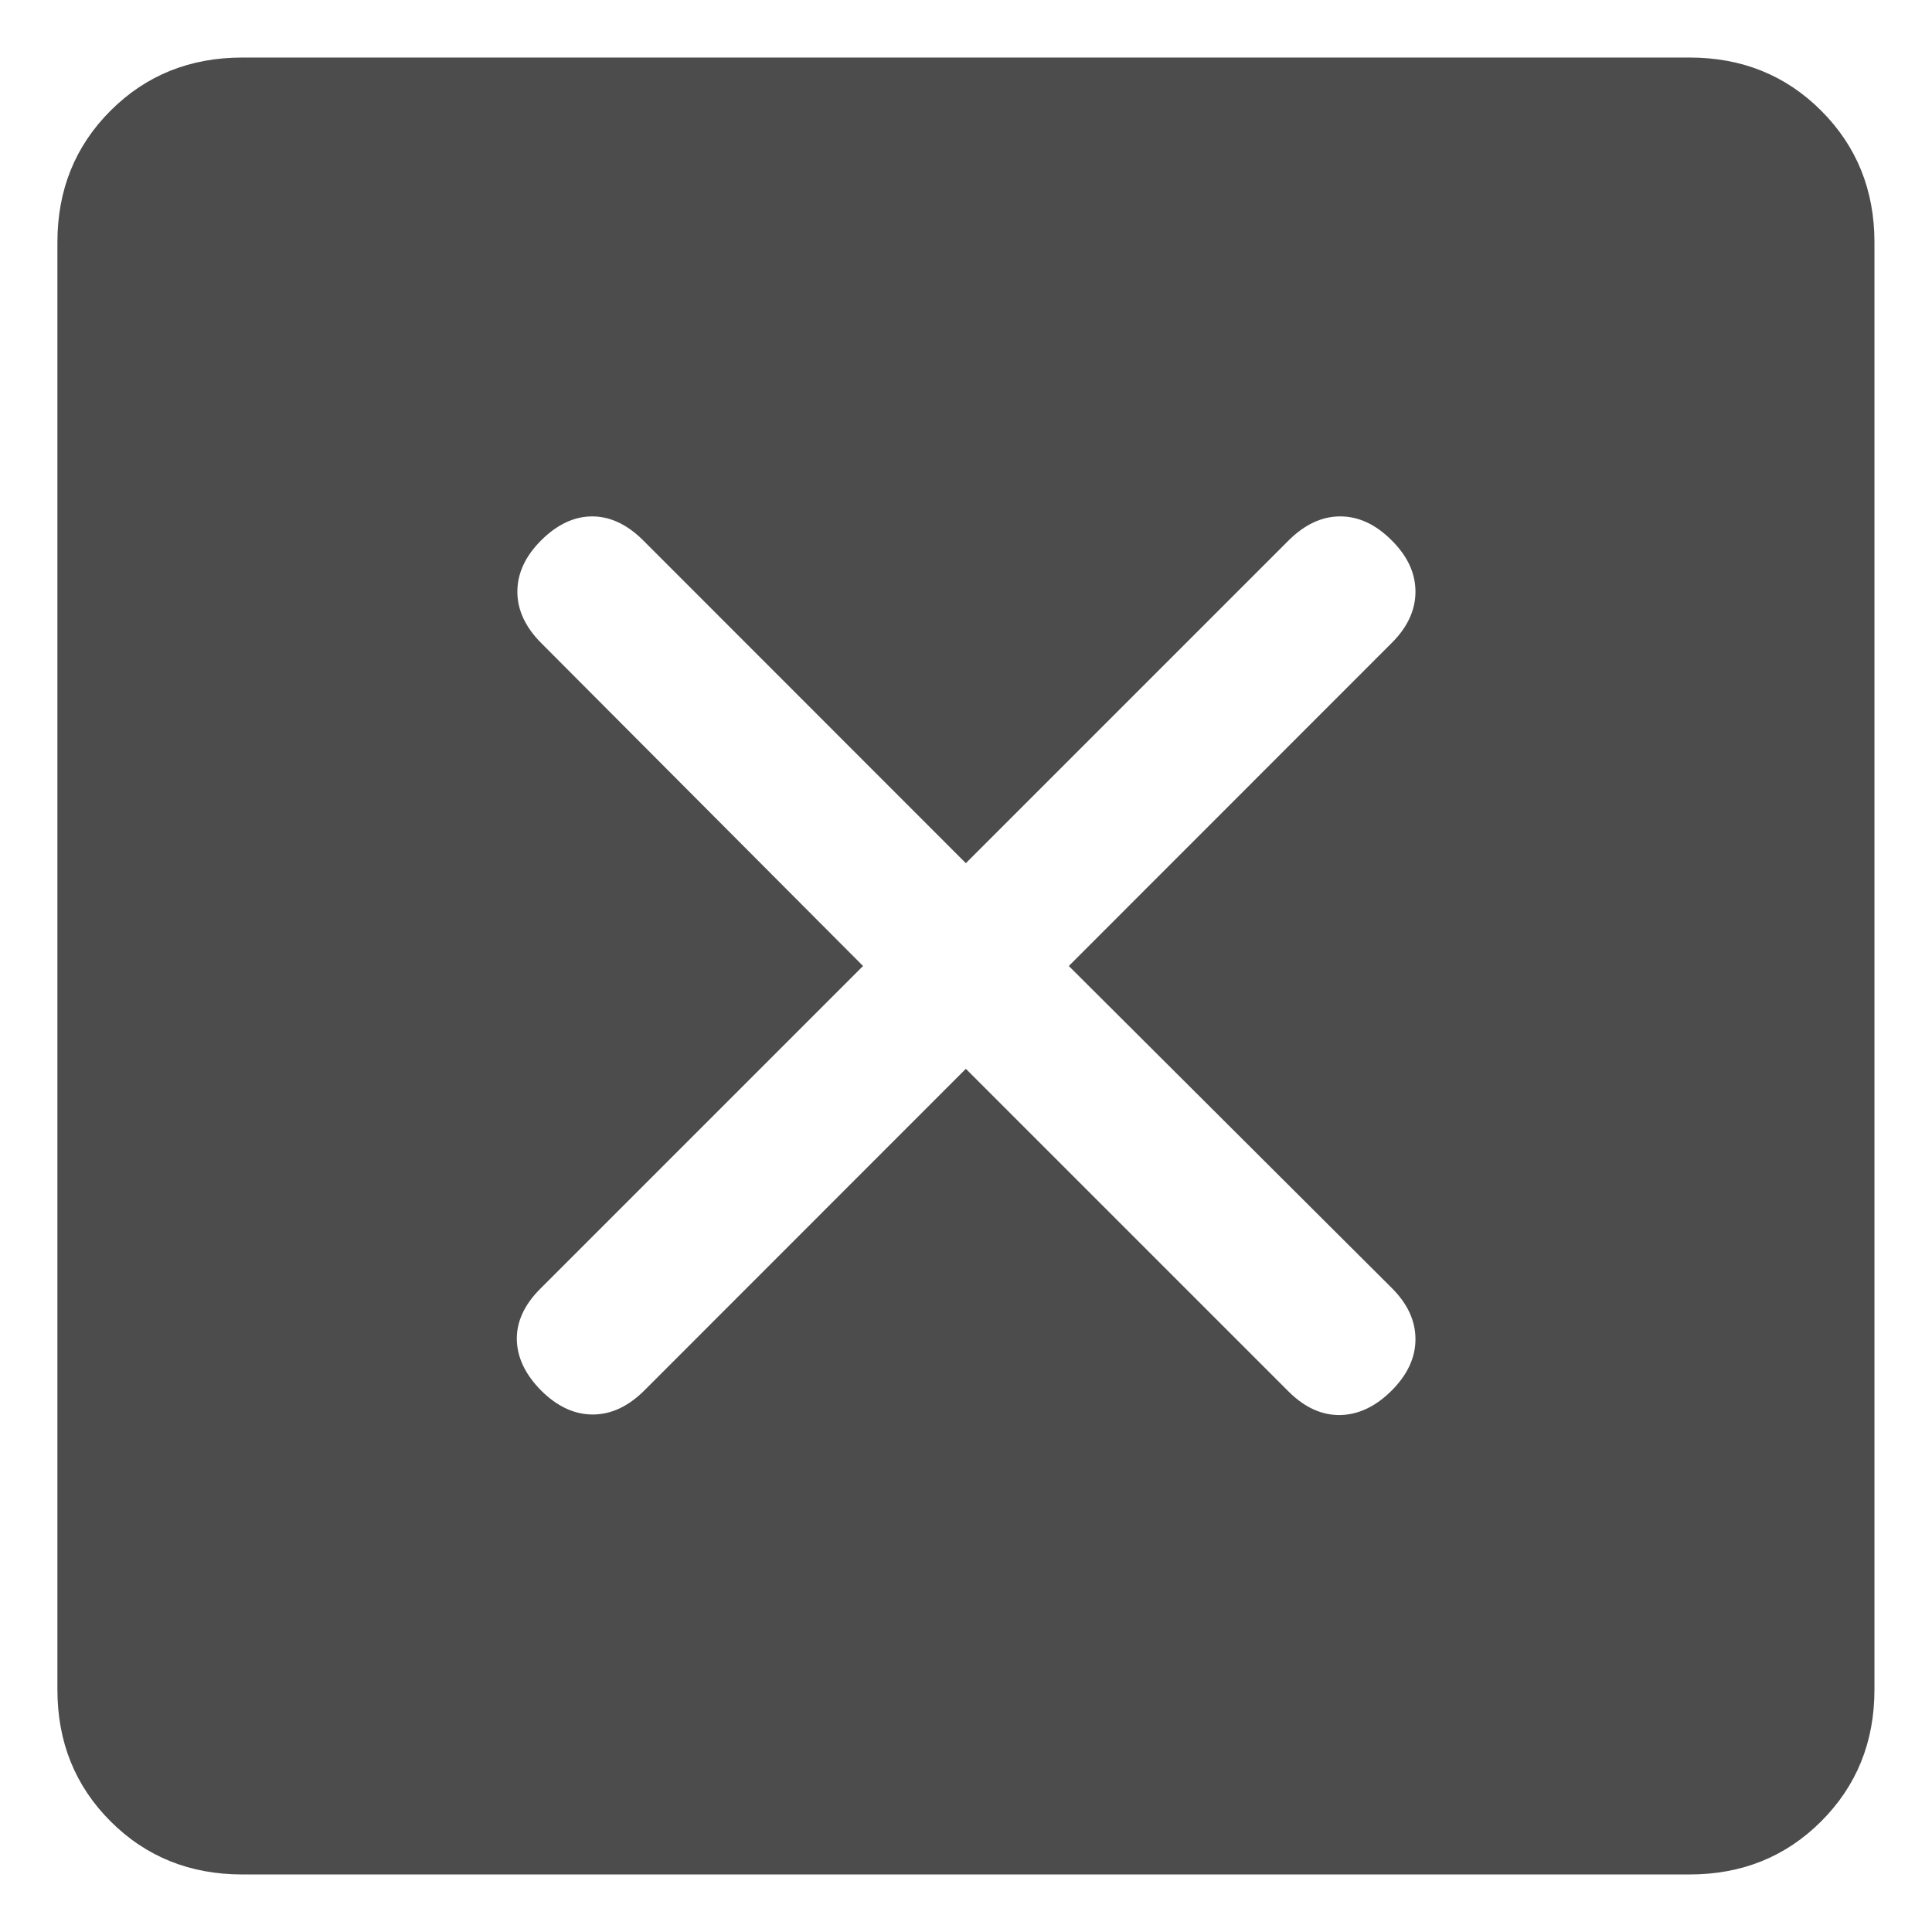
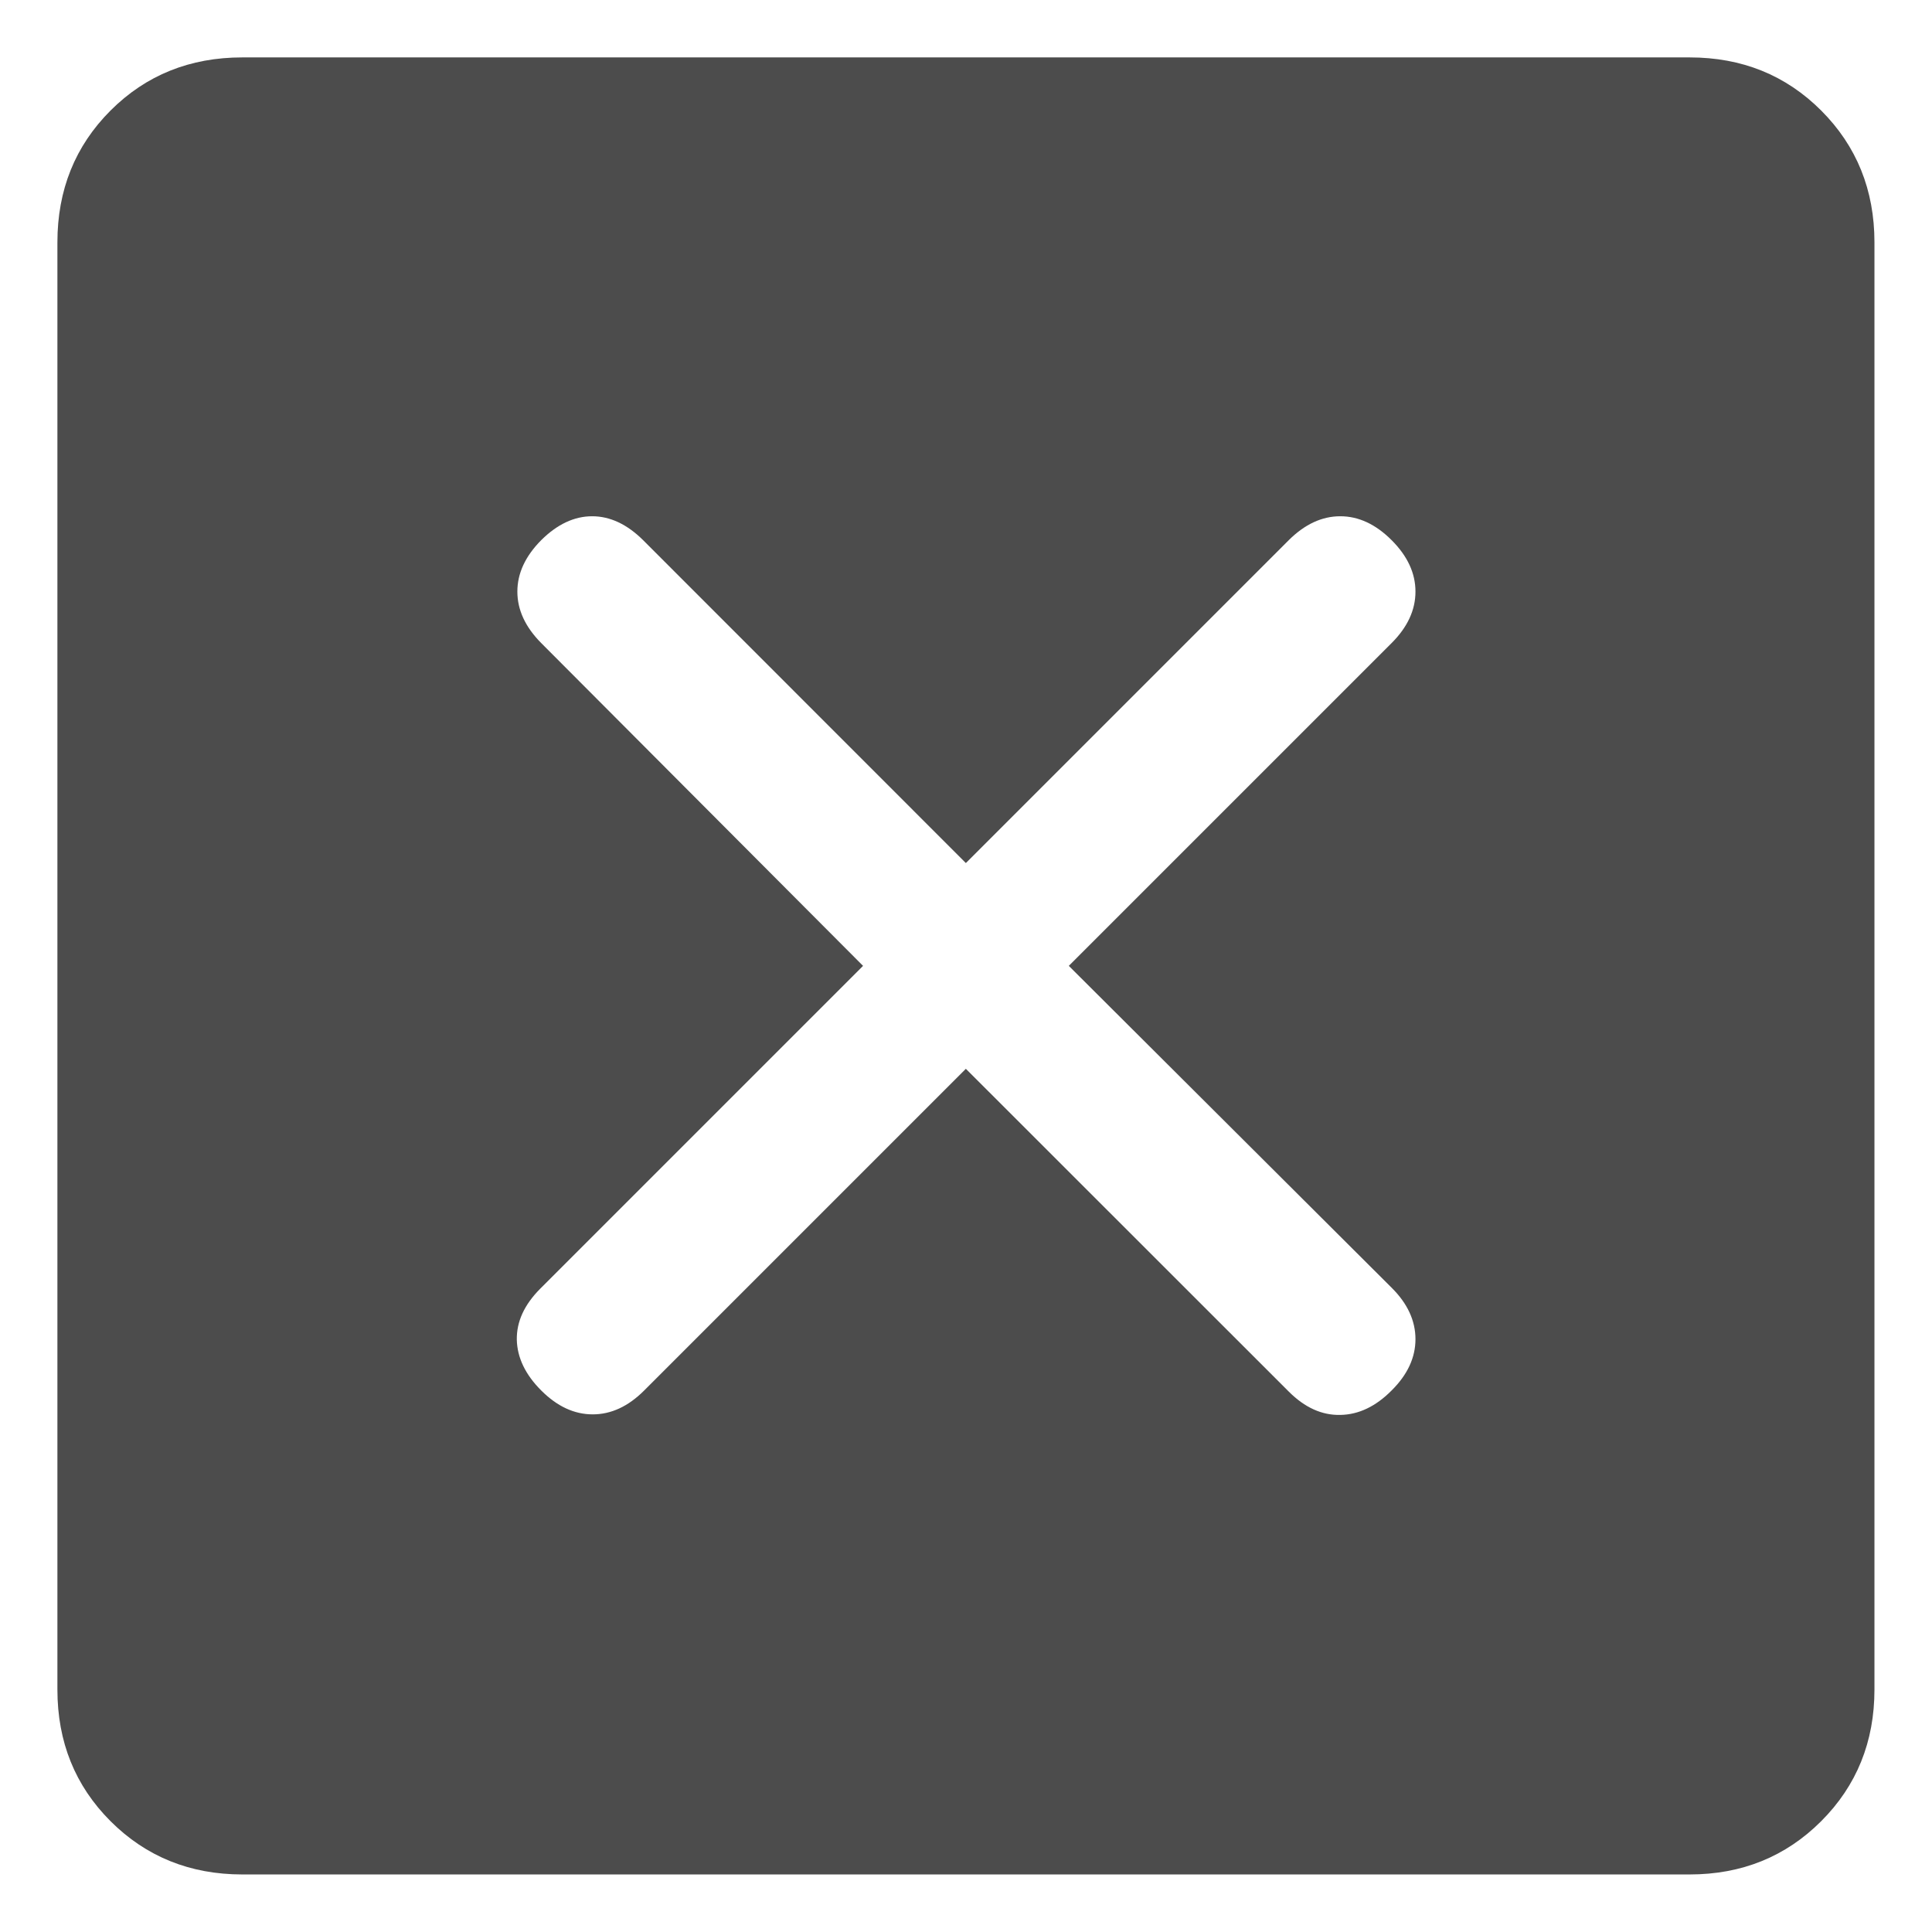
<svg xmlns="http://www.w3.org/2000/svg" width="14" height="14" viewBox="0 0 14 14" fill="none">
-   <path d="M6.999 7.745L9.339 10.085C9.455 10.2 9.579 10.256 9.712 10.254C9.845 10.251 9.969 10.192 10.084 10.077C10.2 9.961 10.257 9.837 10.257 9.704C10.257 9.571 10.2 9.447 10.084 9.332L7.745 7L10.084 4.66C10.2 4.545 10.257 4.42 10.257 4.288C10.257 4.154 10.2 4.03 10.084 3.915C9.969 3.8 9.845 3.742 9.712 3.742C9.579 3.742 9.455 3.8 9.339 3.915L6.999 6.255L4.66 3.915C4.544 3.8 4.421 3.742 4.291 3.742C4.161 3.742 4.038 3.8 3.922 3.915C3.807 4.03 3.749 4.154 3.749 4.288C3.749 4.42 3.807 4.545 3.922 4.66L6.254 7L3.914 9.34C3.799 9.455 3.743 9.578 3.745 9.708C3.748 9.838 3.807 9.961 3.922 10.077C4.038 10.192 4.162 10.25 4.295 10.25C4.428 10.25 4.552 10.192 4.668 10.077L6.999 7.745ZM1.756 13.583C1.377 13.583 1.058 13.455 0.801 13.198C0.544 12.941 0.416 12.623 0.416 12.243V1.756C0.416 1.377 0.544 1.059 0.801 0.802C1.058 0.545 1.377 0.417 1.756 0.417H12.243C12.622 0.417 12.94 0.545 13.197 0.802C13.454 1.059 13.583 1.377 13.583 1.756V12.243C13.583 12.623 13.454 12.941 13.197 13.198C12.94 13.455 12.622 13.583 12.243 13.583H1.756Z" fill="black" fill-opacity="0.7" style="mix-blend-mode:multiply" />
+   <path d="M6.999 7.745L9.339 10.084C9.455 10.2 9.579 10.256 9.712 10.253C9.845 10.251 9.969 10.192 10.084 10.076C10.2 9.961 10.257 9.837 10.257 9.704C10.257 9.571 10.2 9.446 10.084 9.331L7.745 6.999L10.084 4.66C10.2 4.544 10.257 4.42 10.257 4.287C10.257 4.154 10.2 4.03 10.084 3.914C9.969 3.799 9.845 3.741 9.712 3.741C9.579 3.741 9.455 3.799 9.339 3.914L6.999 6.254L4.66 3.914C4.544 3.799 4.421 3.741 4.291 3.741C4.161 3.741 4.038 3.799 3.922 3.914C3.807 4.03 3.749 4.154 3.749 4.287C3.749 4.42 3.807 4.544 3.922 4.66L6.254 6.999L3.914 9.339C3.799 9.455 3.743 9.577 3.745 9.708C3.748 9.838 3.807 9.961 3.922 10.076C4.038 10.192 4.162 10.249 4.295 10.249C4.428 10.249 4.552 10.192 4.668 10.076L6.999 7.745ZM1.756 13.583C1.377 13.583 1.058 13.454 0.801 13.197C0.544 12.94 0.416 12.622 0.416 12.243V1.756C0.416 1.377 0.544 1.058 0.801 0.801C1.058 0.544 1.377 0.416 1.756 0.416H12.243C12.622 0.416 12.94 0.544 13.197 0.801C13.454 1.058 13.583 1.377 13.583 1.756V12.243C13.583 12.622 13.454 12.94 13.197 13.197C12.94 13.454 12.622 13.583 12.243 13.583H1.756Z" fill="black" fill-opacity="0.7" style="mix-blend-mode:multiply" />
</svg>
